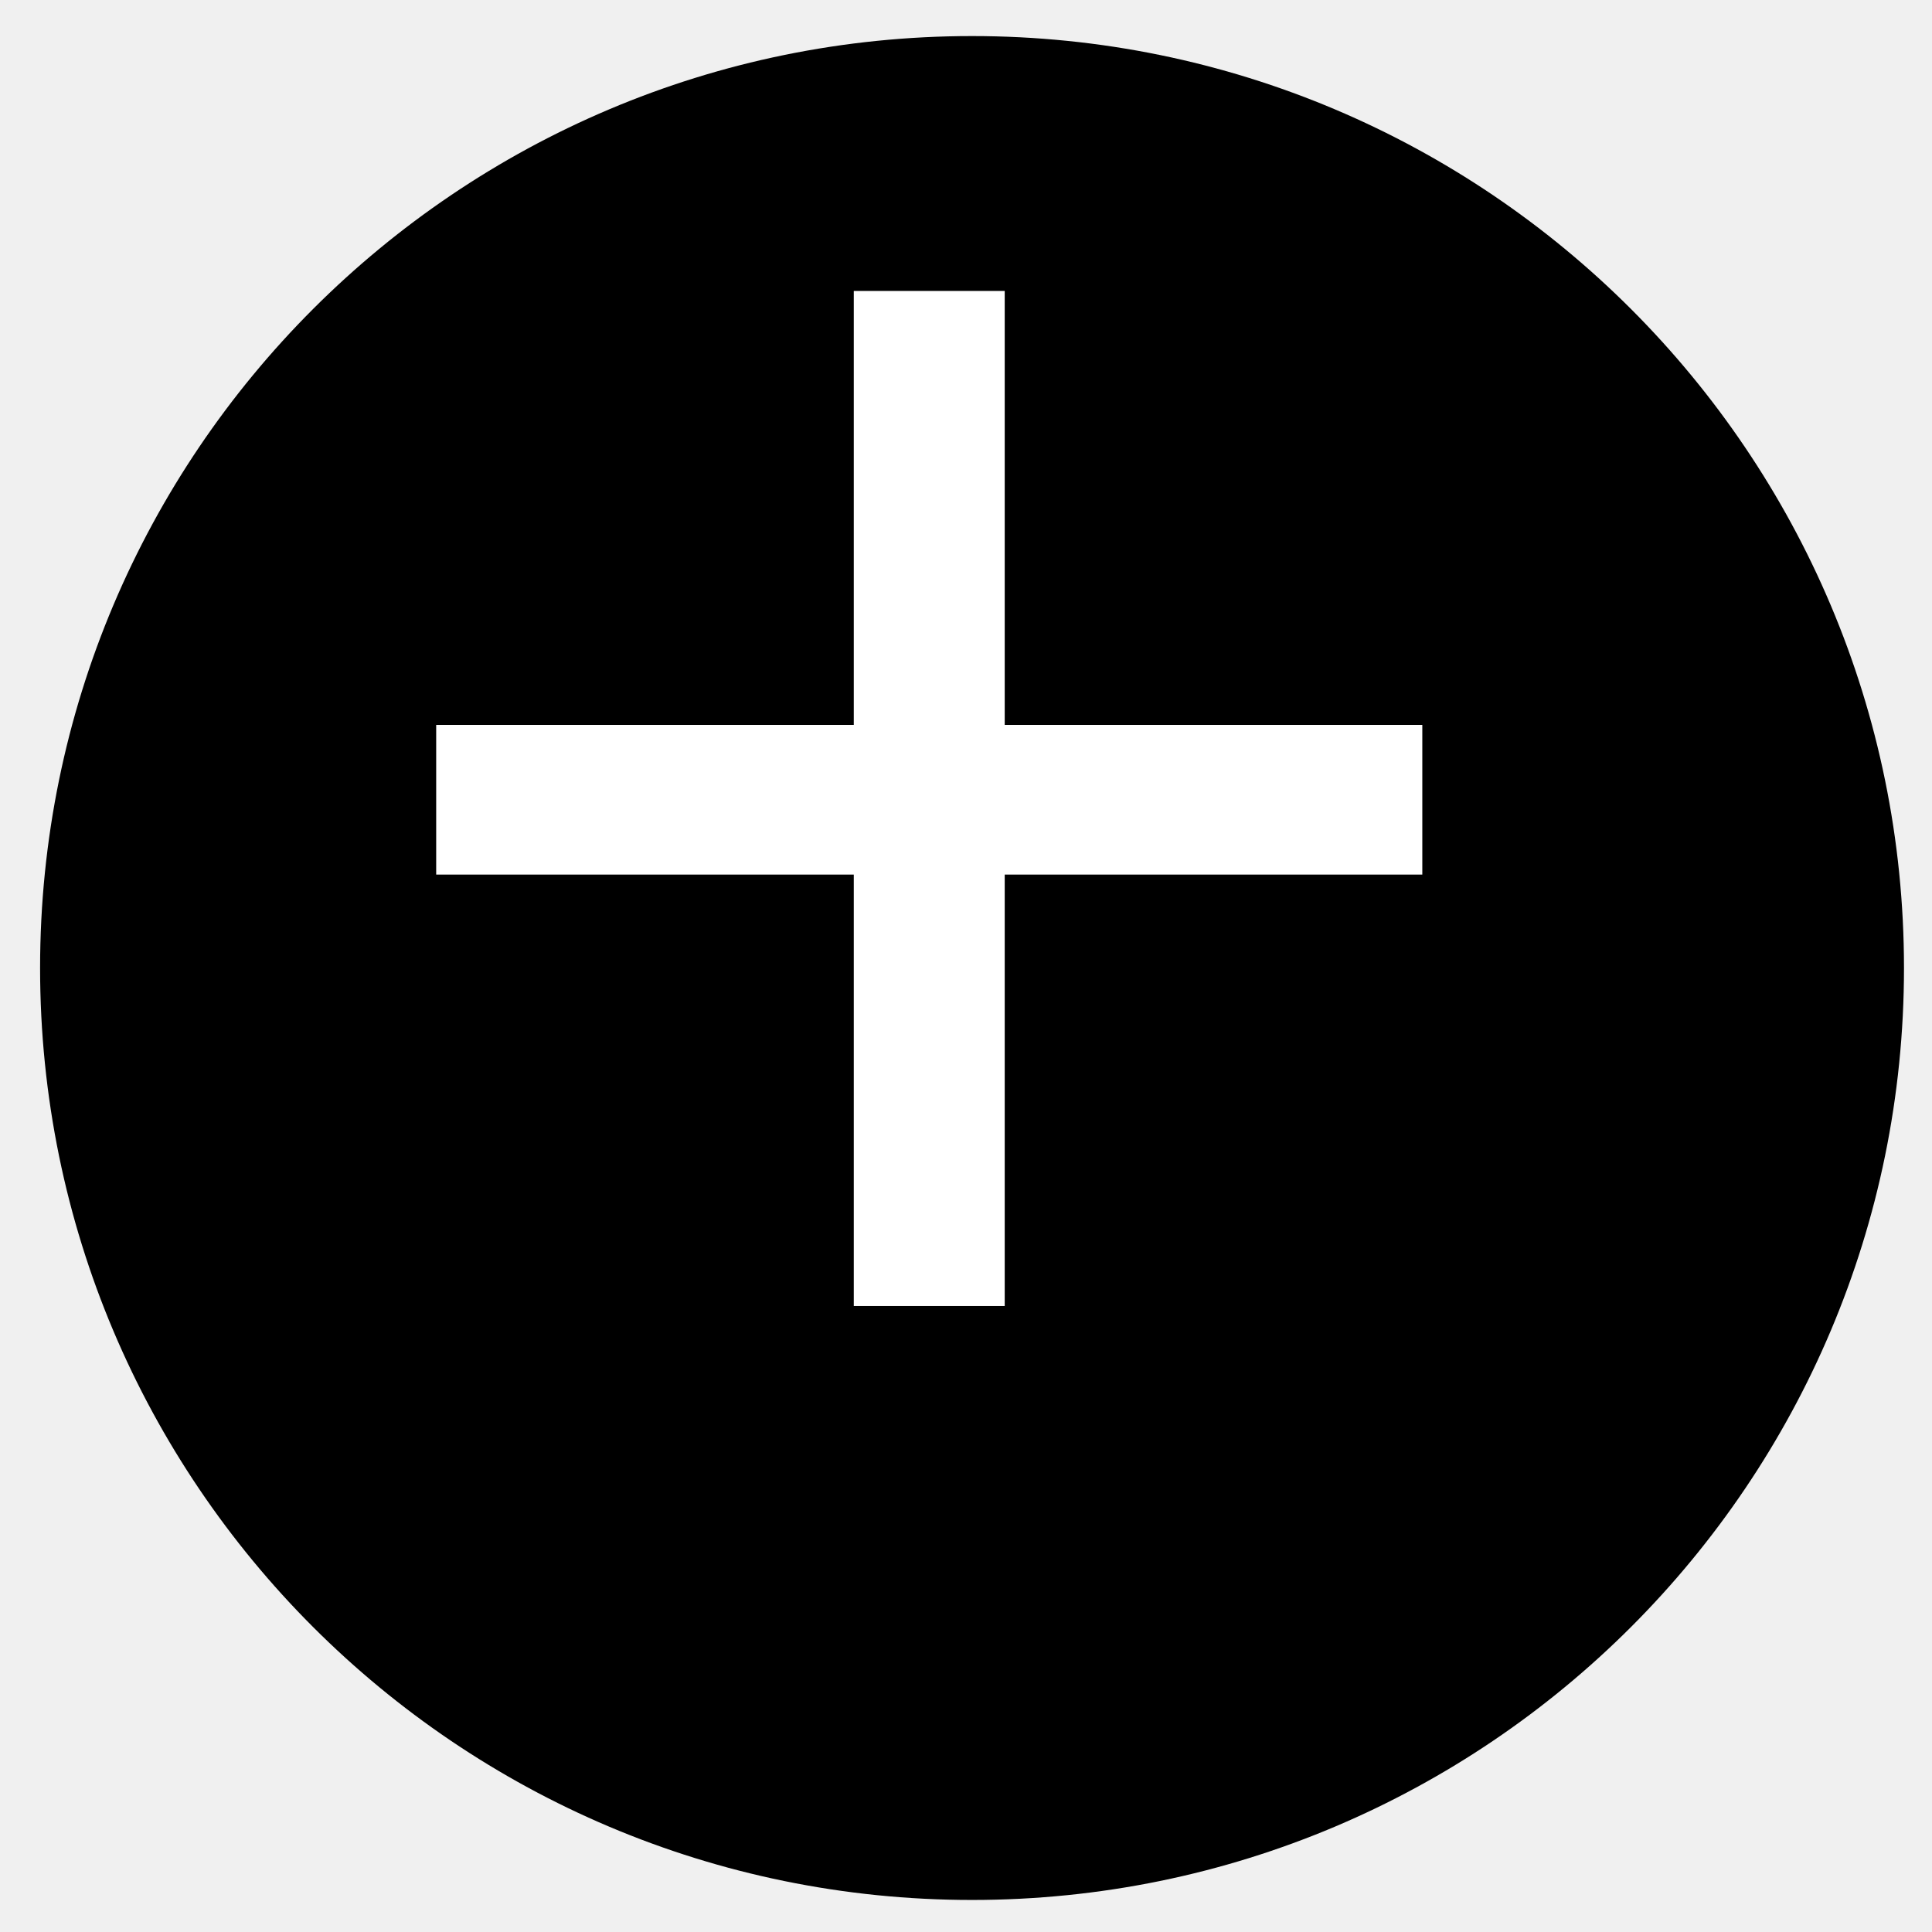
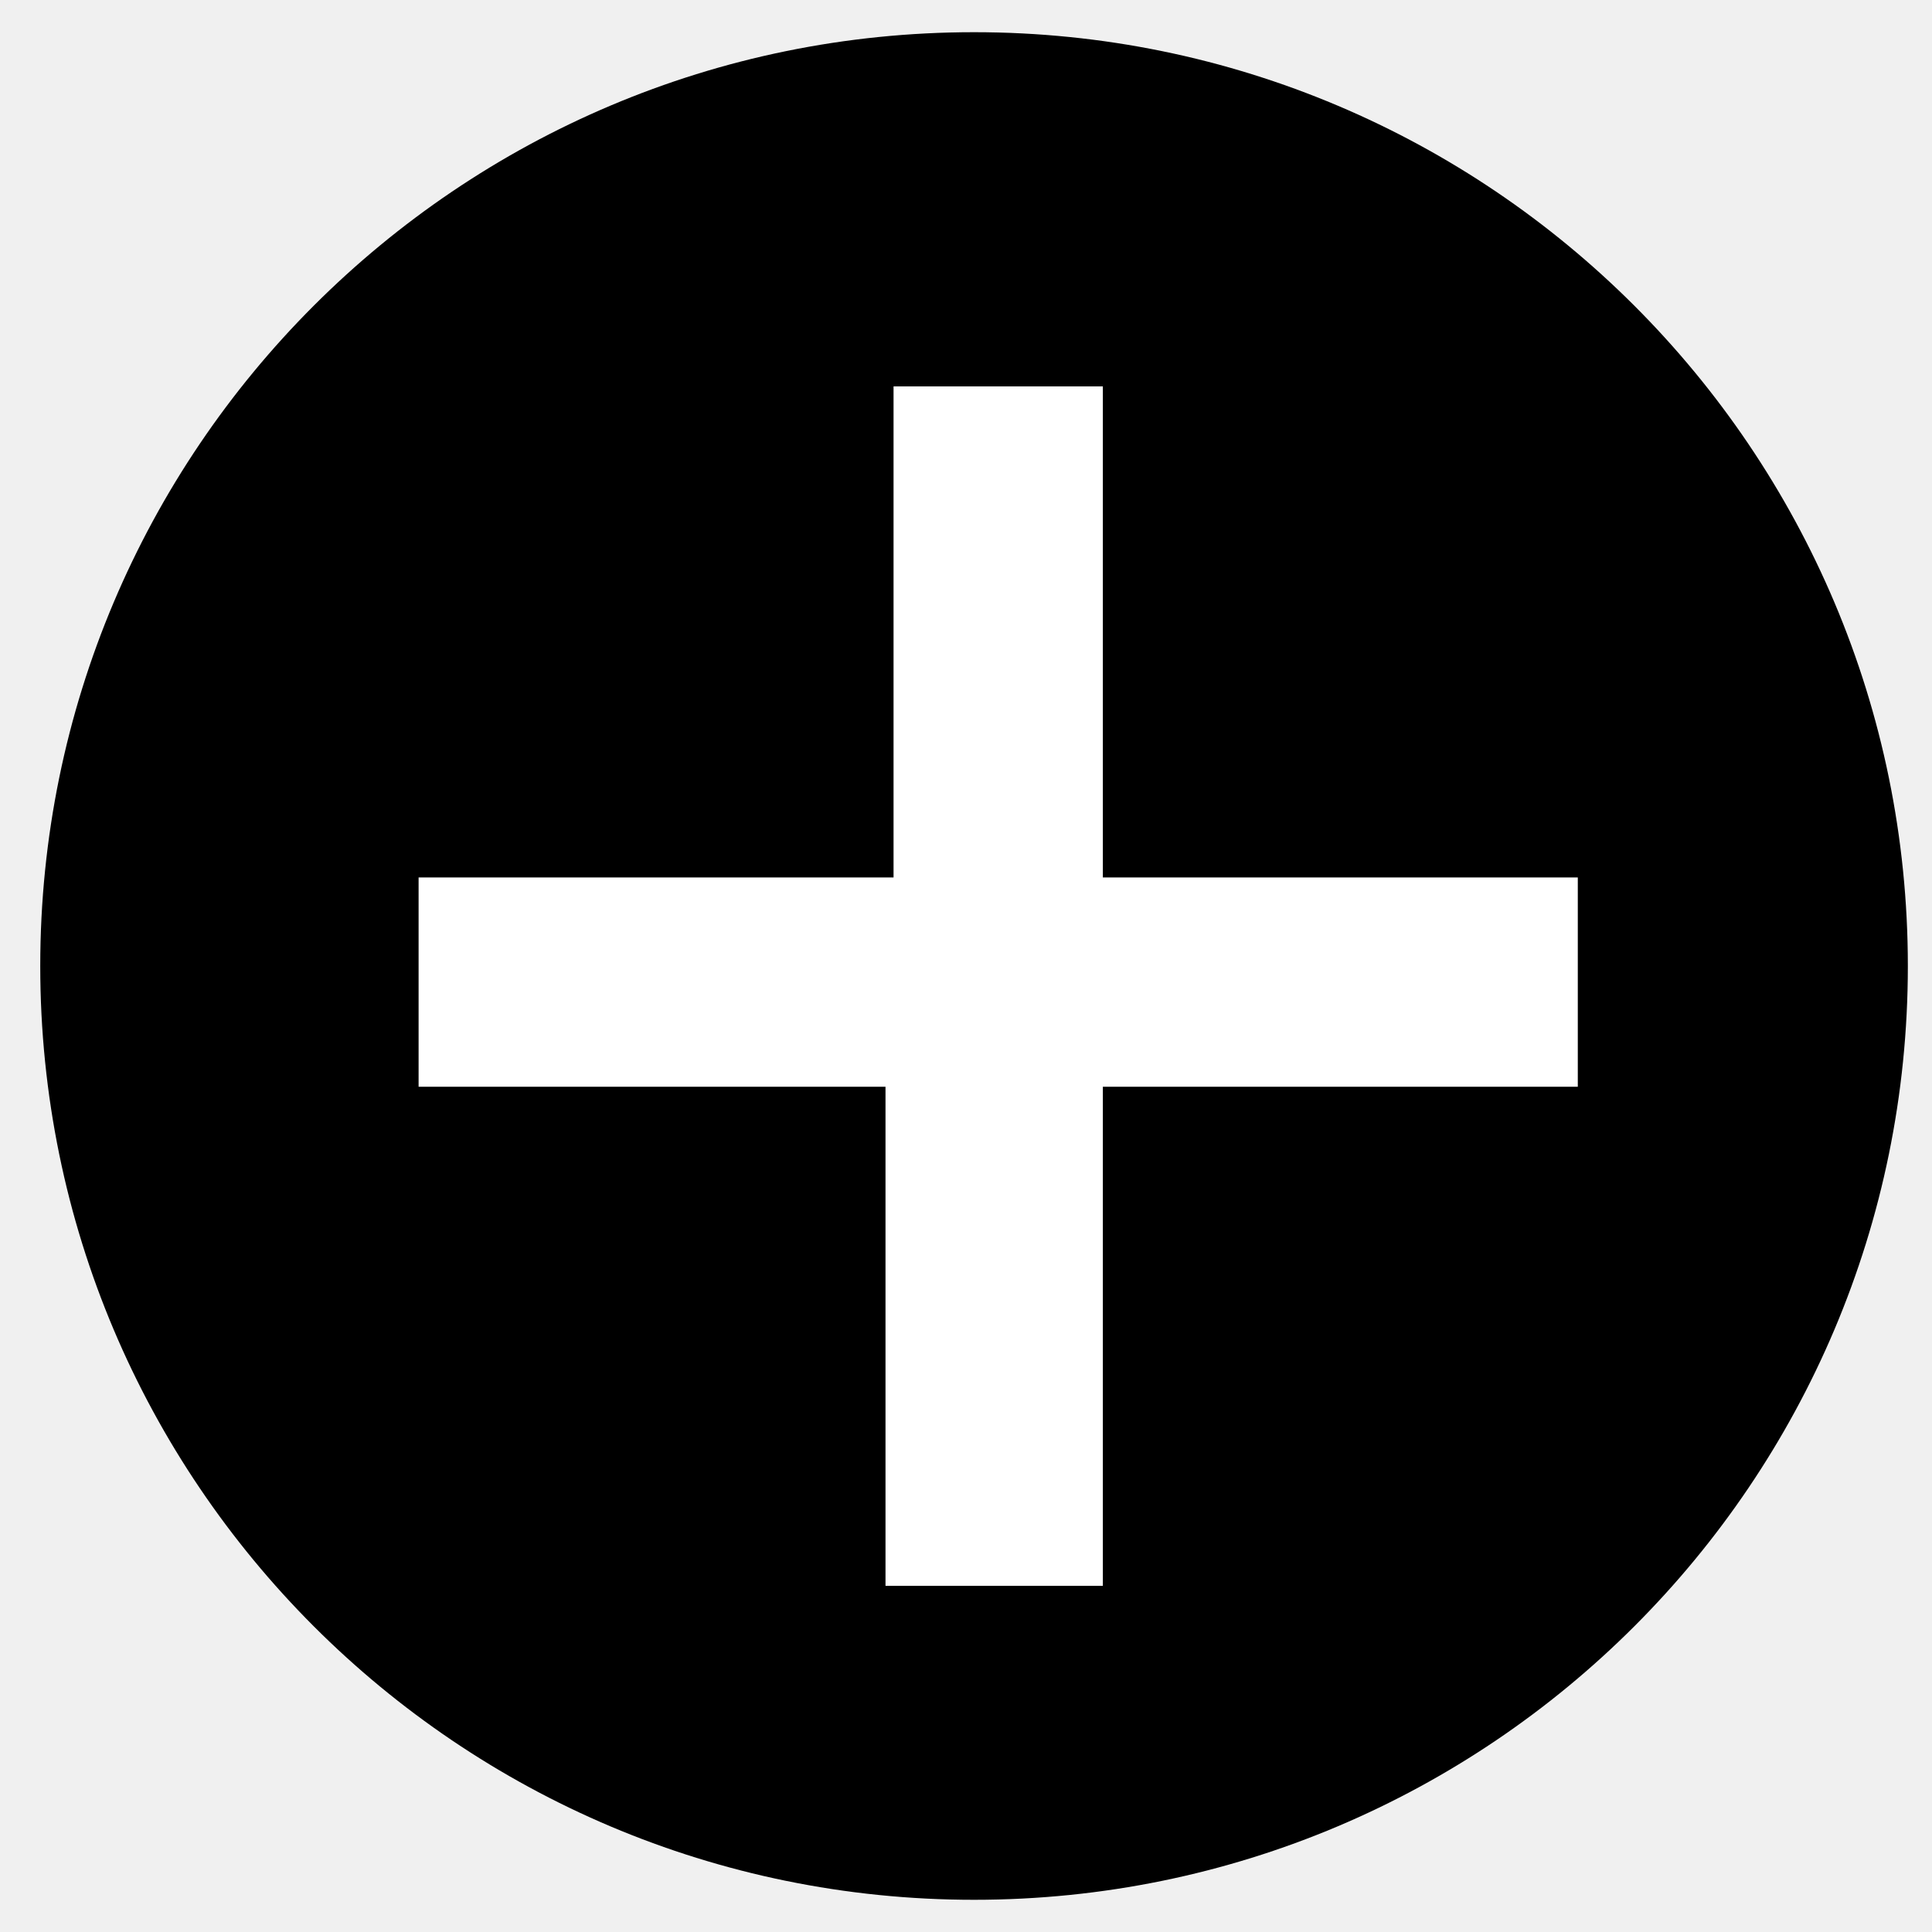
- <svg xmlns="http://www.w3.org/2000/svg" version="1.1" id="Layer_1" x="0px" y="0px" width="24px" height="24px" viewBox="0 0 24 24" enable-background="new 0 0 24 24" xml:space="preserve">
-   <circle cx="12.075" cy="12.025" r="11.577" />
-   <text transform="matrix(1 0 0 1 4.1216 19.1143)" fill="#FFFFFF" font-family="'MyriadPro-Regular'" font-size="26.046">+</text>
+ <svg xmlns="http://www.w3.org/2000/svg" version="1.1" id="Layer_1" x="0px" y="0px" viewBox="0 0 24 24" style="enable-background:new 0 0 24 24;" xml:space="preserve">
+   <style type="text/css">
+ 	.st0{enable-background:new    ;}
+ 	.st1{fill:#FFFFFF;stroke:#FFFFFF;stroke-miterlimit:10;}
+ </style>
+   <circle cx="12.1" cy="12" r="11.6" />
+   <g class="st0">
+     <path class="st1" d="M13.2,5.3v6.1h5.9v1.6h-5.9v6.2h-1.7v-6.2H5.7v-1.6h5.9V5.3H13.2z" />
+   </g>
</svg>
